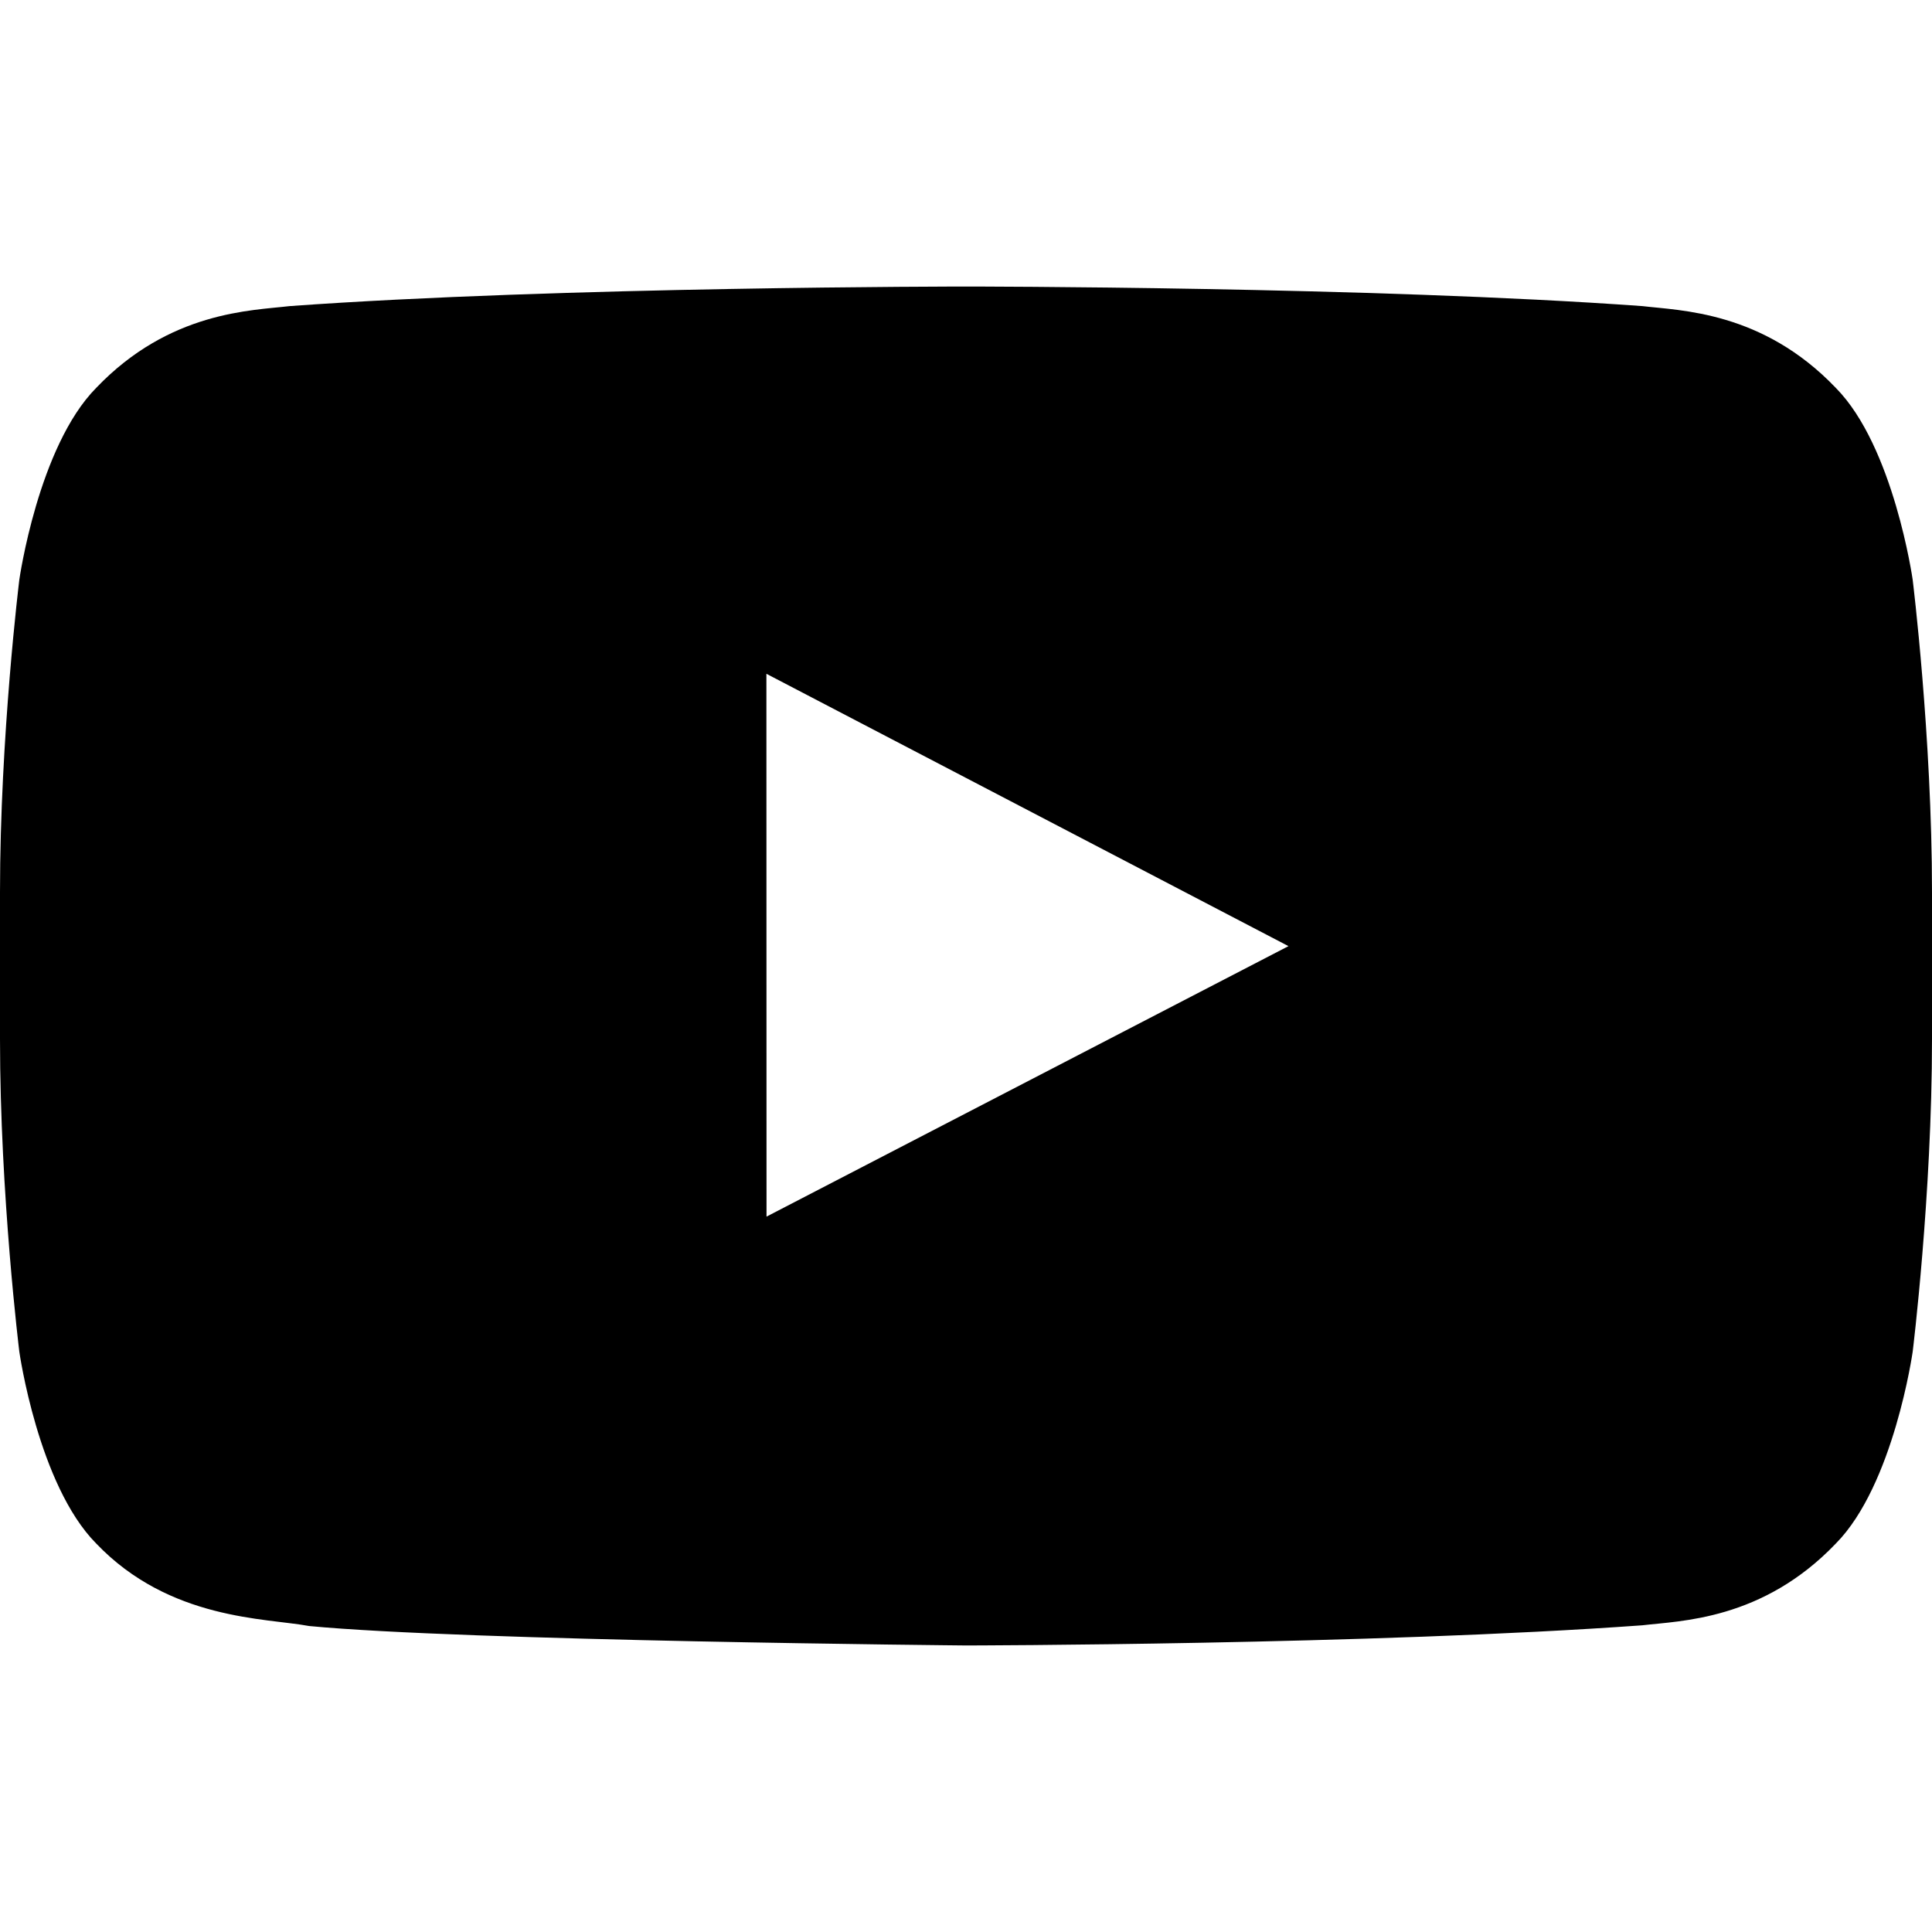
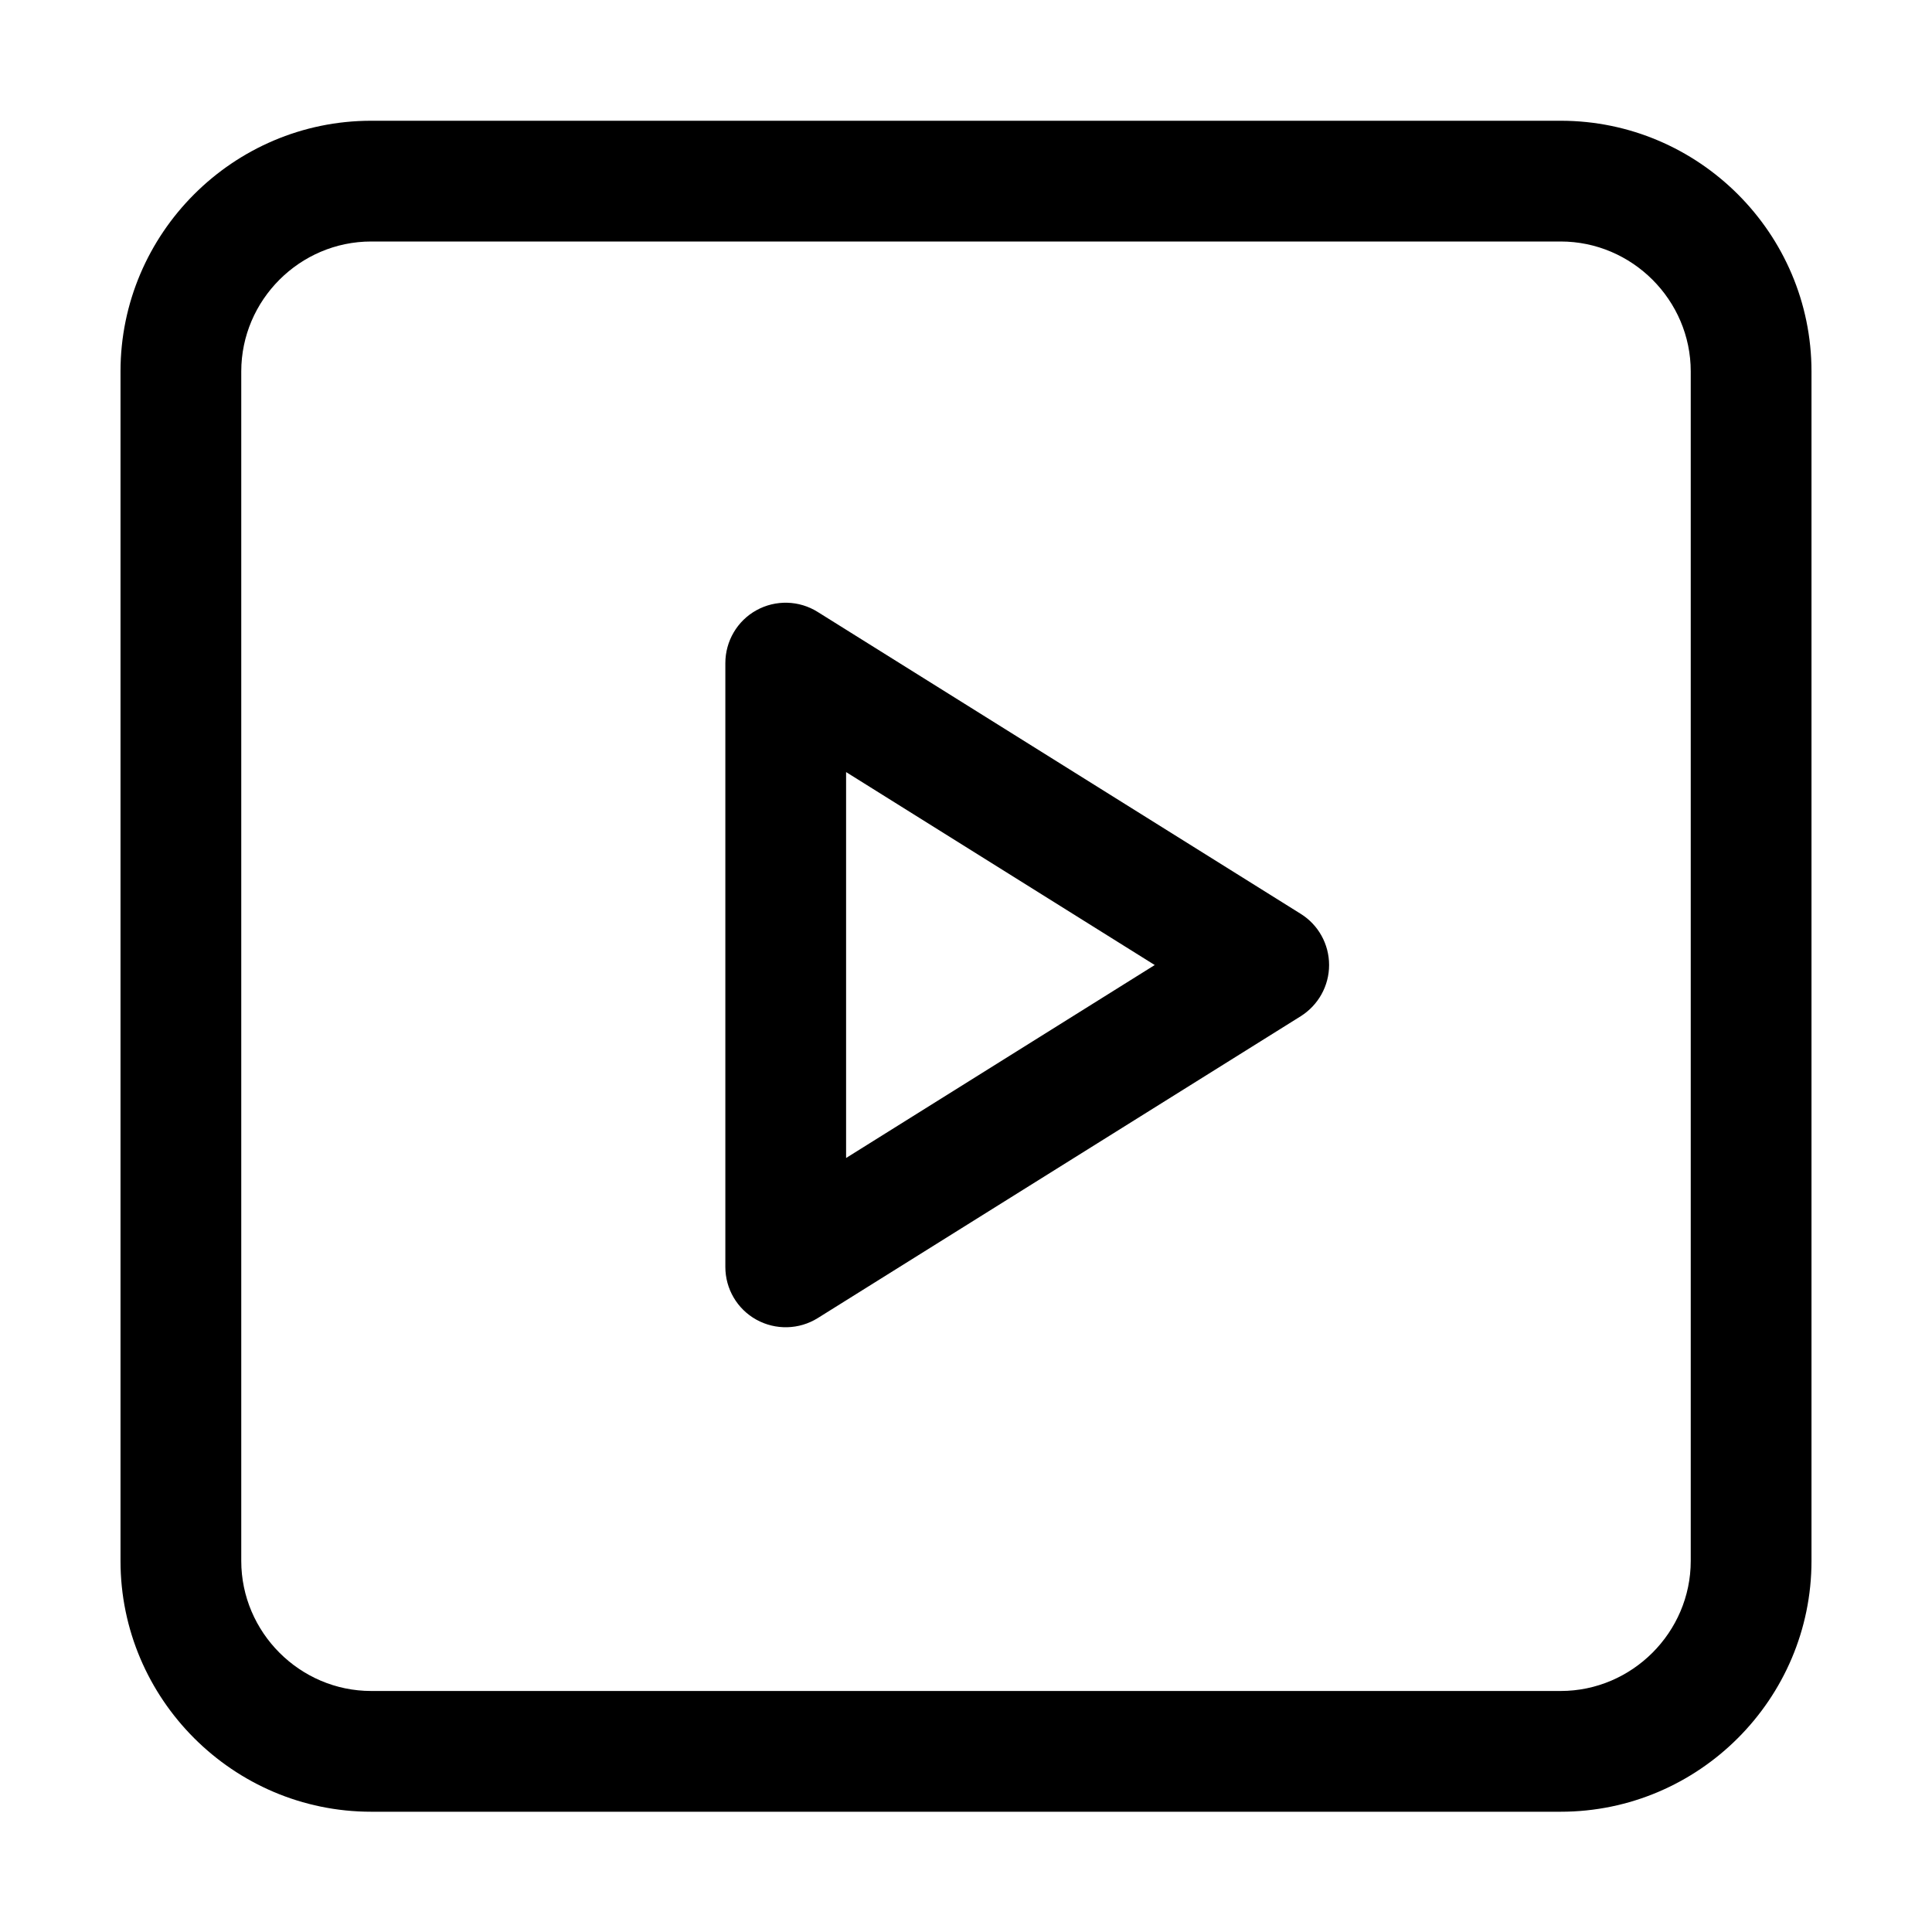
- <svg xmlns="http://www.w3.org/2000/svg" version="1.1" width="32" height="32" viewBox="0 0 32 32">
-   <path d="M31.68 9.602c0 0-0.313-2.205-1.272-3.176-1.217-1.275-2.581-1.281-3.206-1.356-4.478-0.324-11.195-0.324-11.195-0.324h-0.014c0 0-6.717 0-11.195 0.324-0.626 0.075-1.989 0.081-3.206 1.356-0.959 0.971-1.272 3.176-1.272 3.176s-0.32 2.59-0.32 5.179v2.428c0 2.589 0.32 5.179 0.32 5.179s0.312 2.205 1.272 3.176c1.217 1.275 2.816 1.234 3.528 1.368 2.56 0.246 10.88 0.322 10.88 0.322s6.724-0.010 11.202-0.334c0.626-0.075 1.989-0.081 3.206-1.355 0.959-0.971 1.272-3.176 1.272-3.176s0.32-2.59 0.32-5.179v-2.428c0-2.589-0.32-5.179-0.32-5.179zM12.696 20.151l-0.002-8.991 8.647 4.511-8.645 4.48z" />
+ <svg xmlns="http://www.w3.org/2000/svg" width="16" height="16" viewBox="0 0 16 16" fill="none">
+   <path fill-rule="evenodd" clip-rule="evenodd" d="M6.772 5.068C6.618 4.971 6.423 4.966 6.264 5.054C6.105 5.142 6.007 5.31 6.007 5.492V10.492C6.007 10.674 6.105 10.841 6.264 10.929C6.423 11.017 6.618 11.012 6.772 10.916L10.772 8.416C10.918 8.324 11.007 8.164 11.007 7.992C11.007 7.819 10.918 7.659 10.772 7.568L6.772 5.068ZM7.007 9.59V6.394L9.563 7.992L7.007 9.59Z" fill="black" />
+   <path fill-rule="evenodd" clip-rule="evenodd" d="M3.074 1C1.931 1 0.998 1.933 0.998 3.076V12.927C0.998 14.07 1.931 15.004 3.074 15.004H12.925C14.069 15.004 15.002 14.07 15.002 12.927V3.076C15.002 1.933 14.069 1 12.925 1H3.074ZM1.998 3.076C1.998 2.485 2.483 2 3.074 2H12.925C13.516 2 14.002 2.485 14.002 3.076V12.927C14.002 13.518 13.516 14.004 12.925 14.004H3.074C2.483 14.004 1.998 13.518 1.998 12.927V3.076Z" fill="black" />
</svg>
